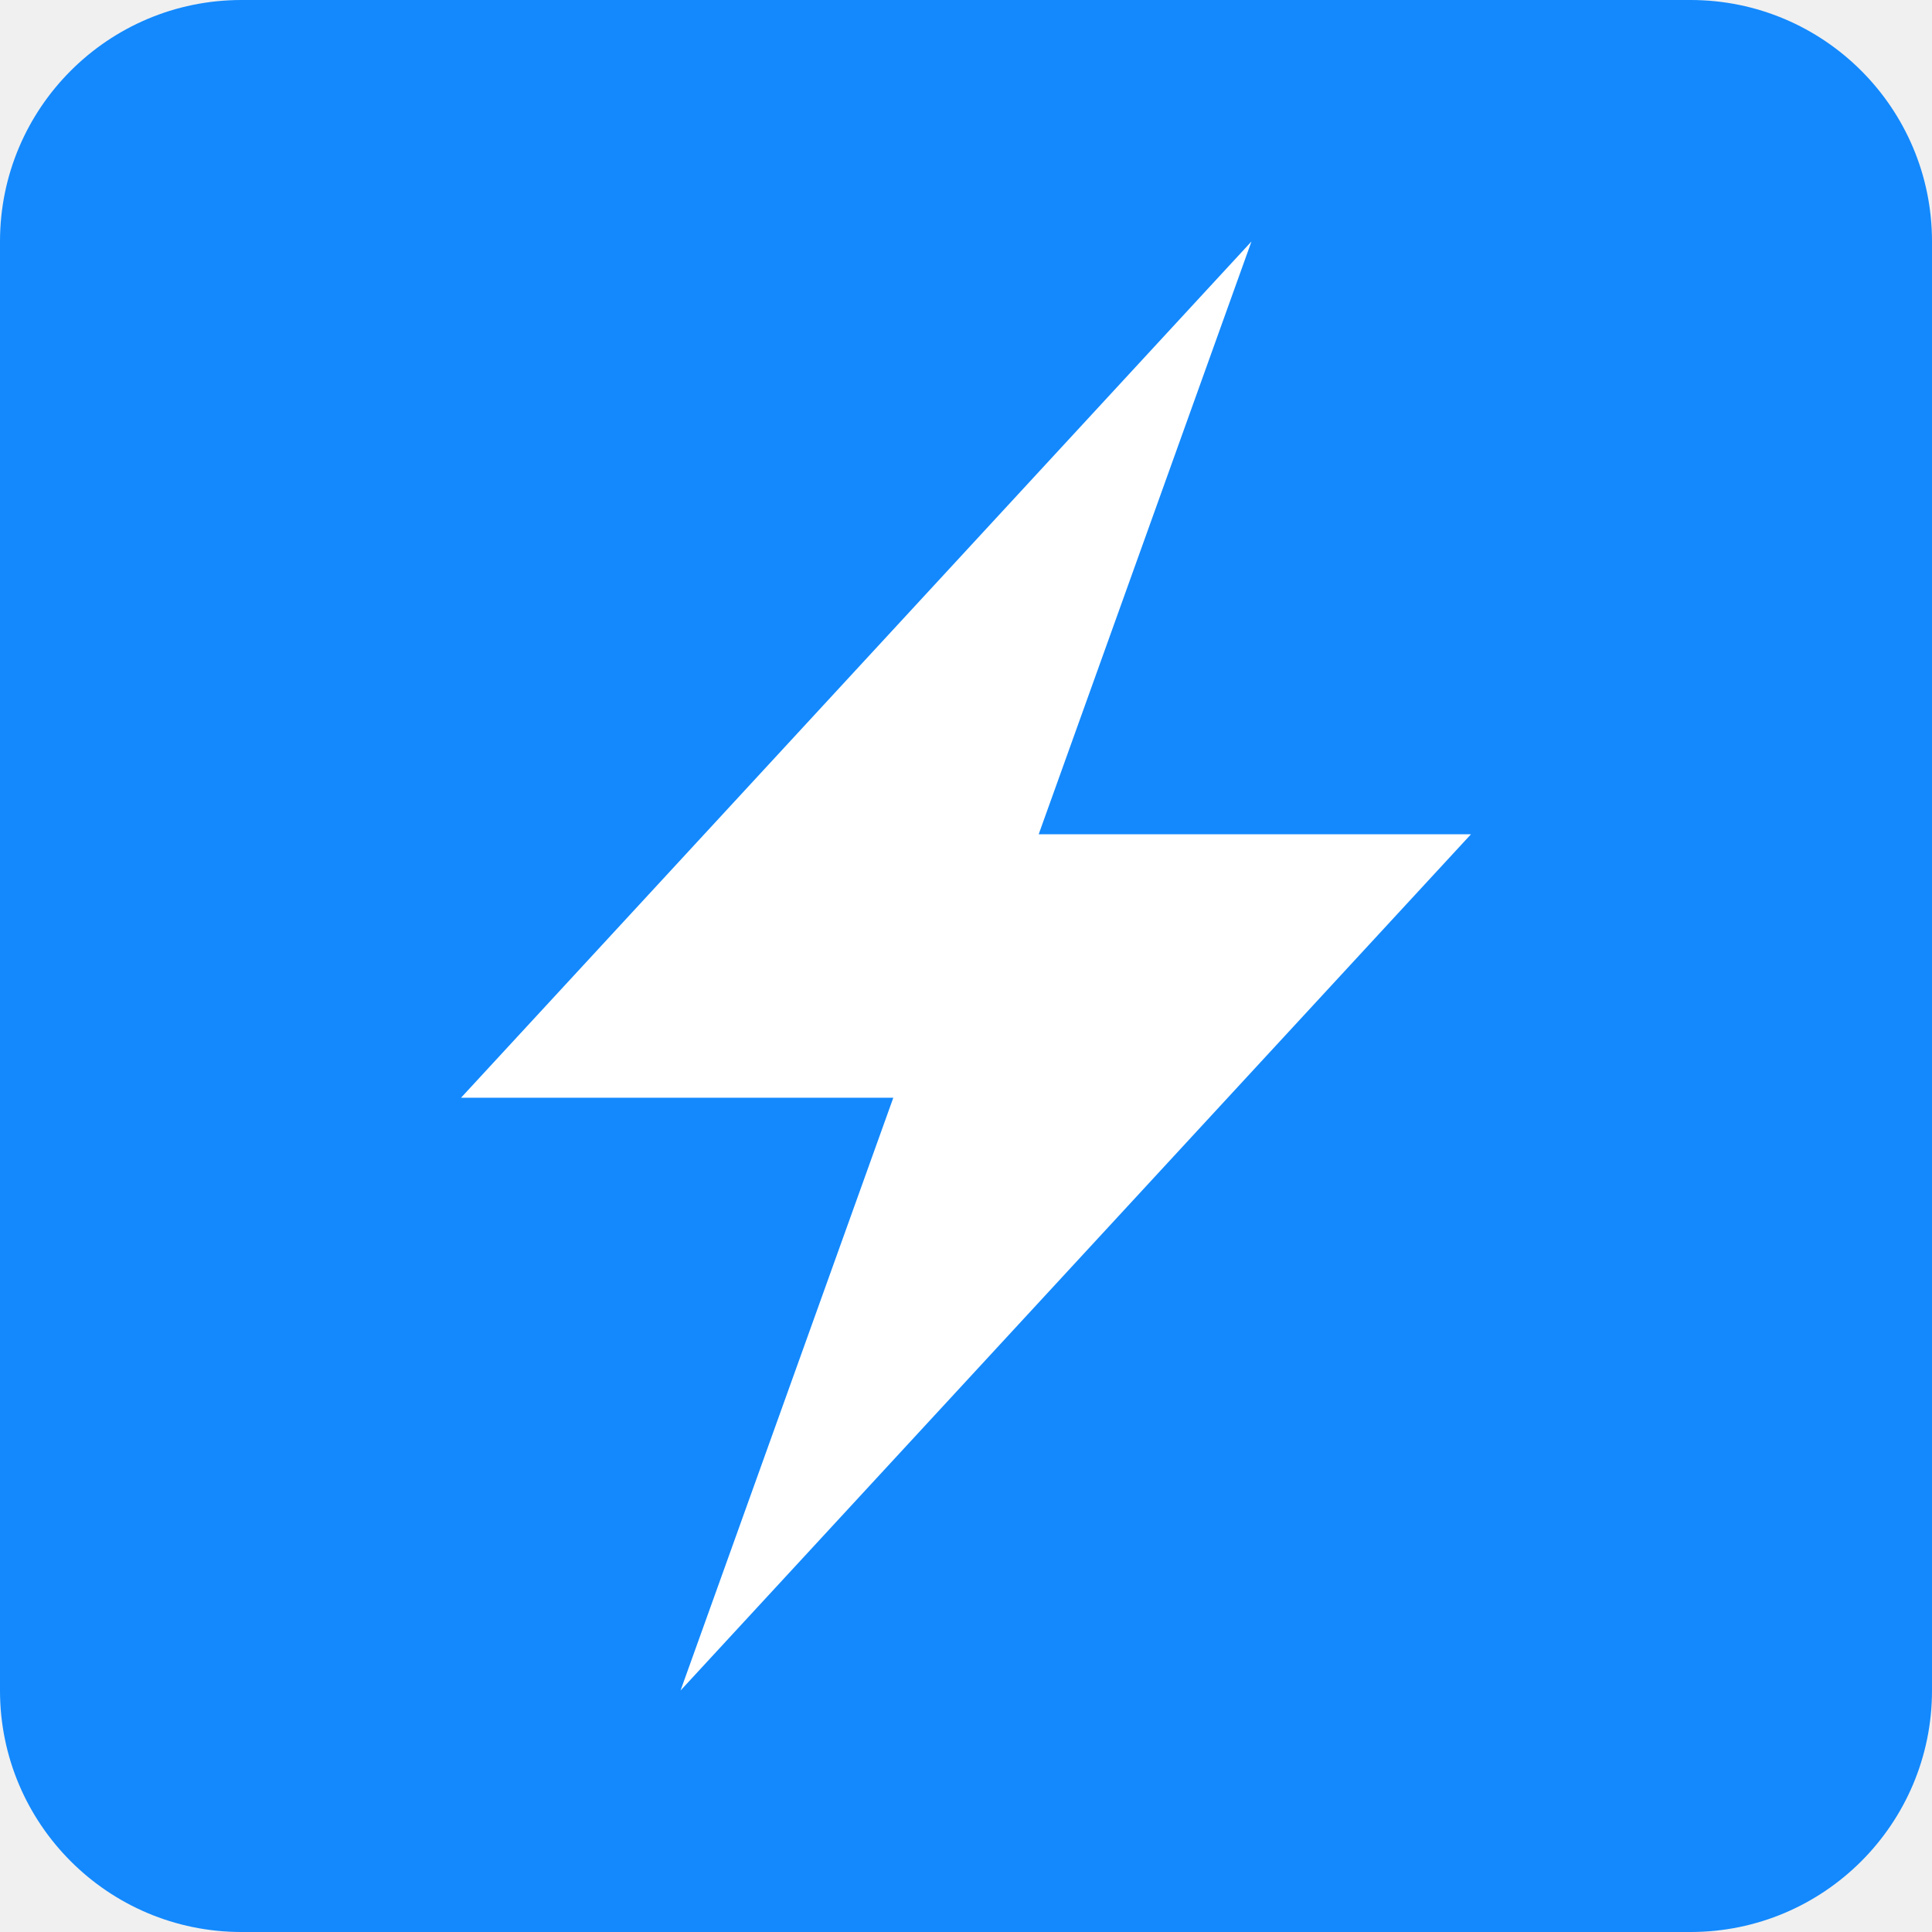
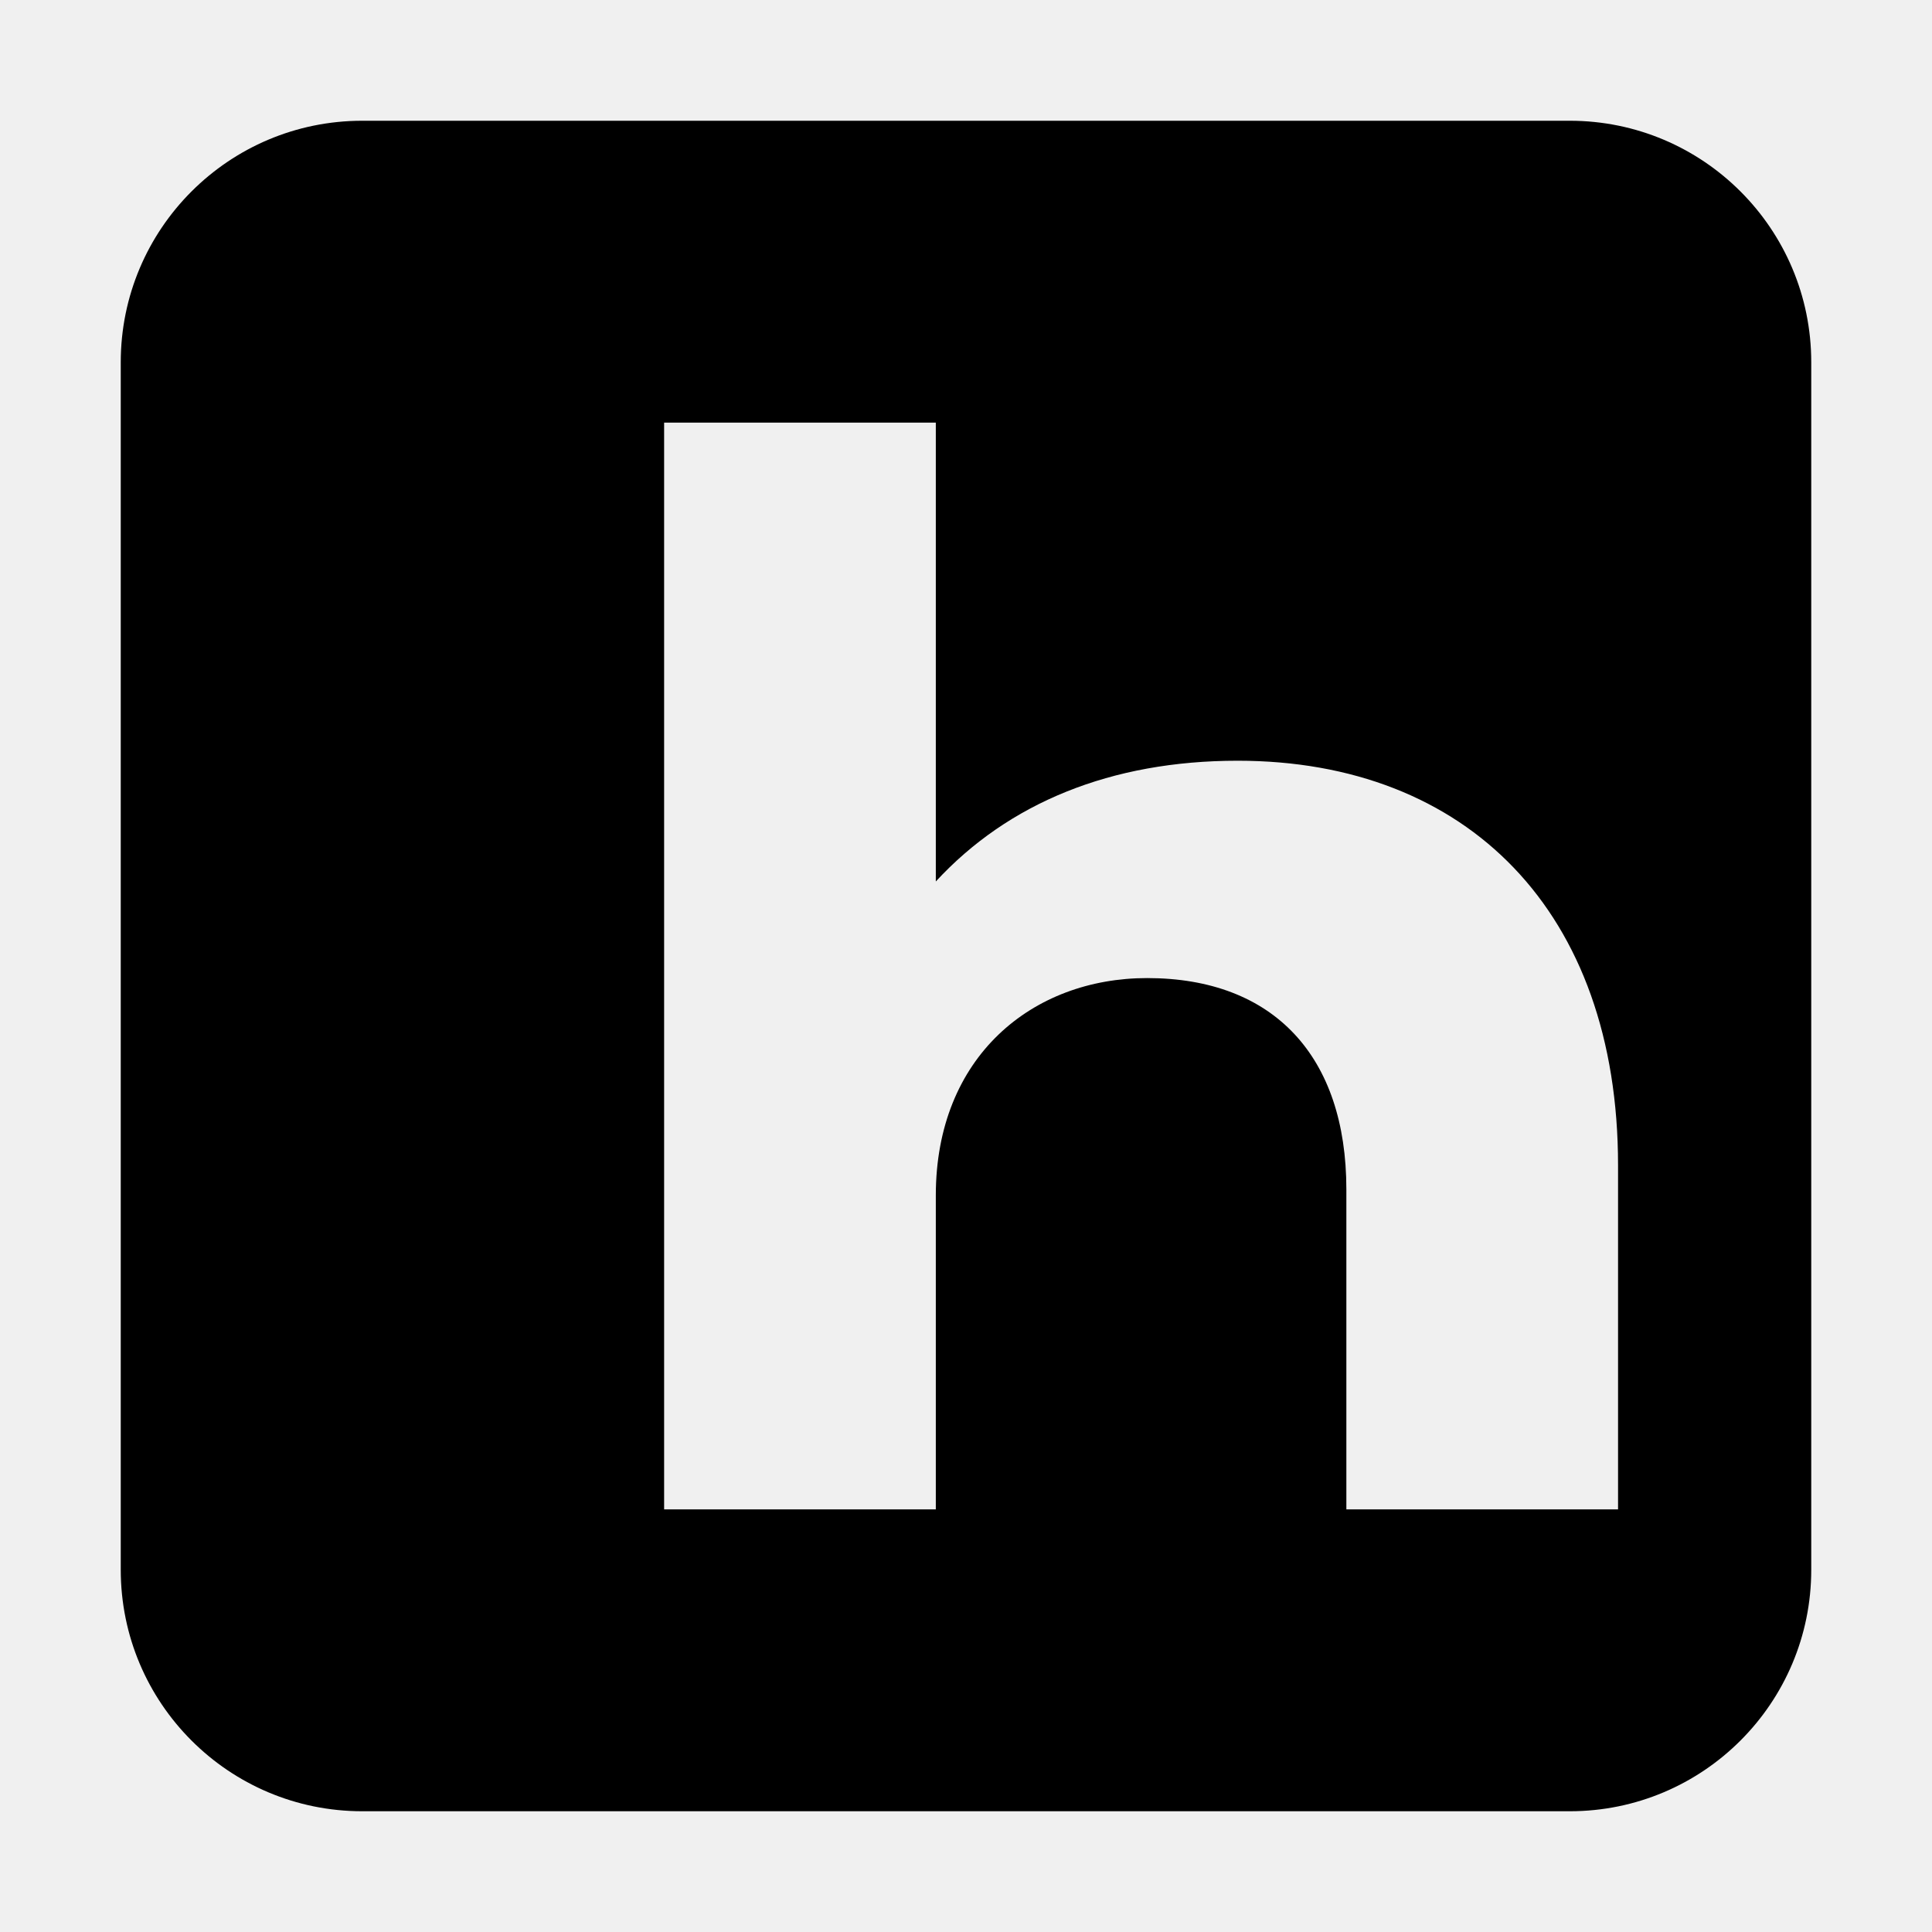
- <svg xmlns="http://www.w3.org/2000/svg" viewBox="0 0 16 16" width="16" height="16">
-   <rect width="16" height="16" rx="2" fill="#1389fd" />
-   <path d="M7.398 9.091h-3.58L10.364 2 8.602 6.909h3.58L5.636 14l1.762-4.909Z" fill="#fff" />
+ <svg xmlns="http://www.w3.org/2000/svg" viewBox="0 0 64 64" width="64" height="64">
+   <path fill="currentColor" fill-rule="evenodd" d="M12 4h40a8 8 0 0 1 8 8v40a8 8 0 0 1-8 8H12a8 8 0 0 1-8-8V12a8 8 0 0 1 8-8zm10 10h9v15.2c2.4-2.6 5.8-4 10-4 7.6 0 12.6 5 12.6 13.4V50h-9V39.4c0-4.4-2.4-7-6.6-7-3.8 0-7 2.6-7 7.2V50h-9V14z" />
</svg>
